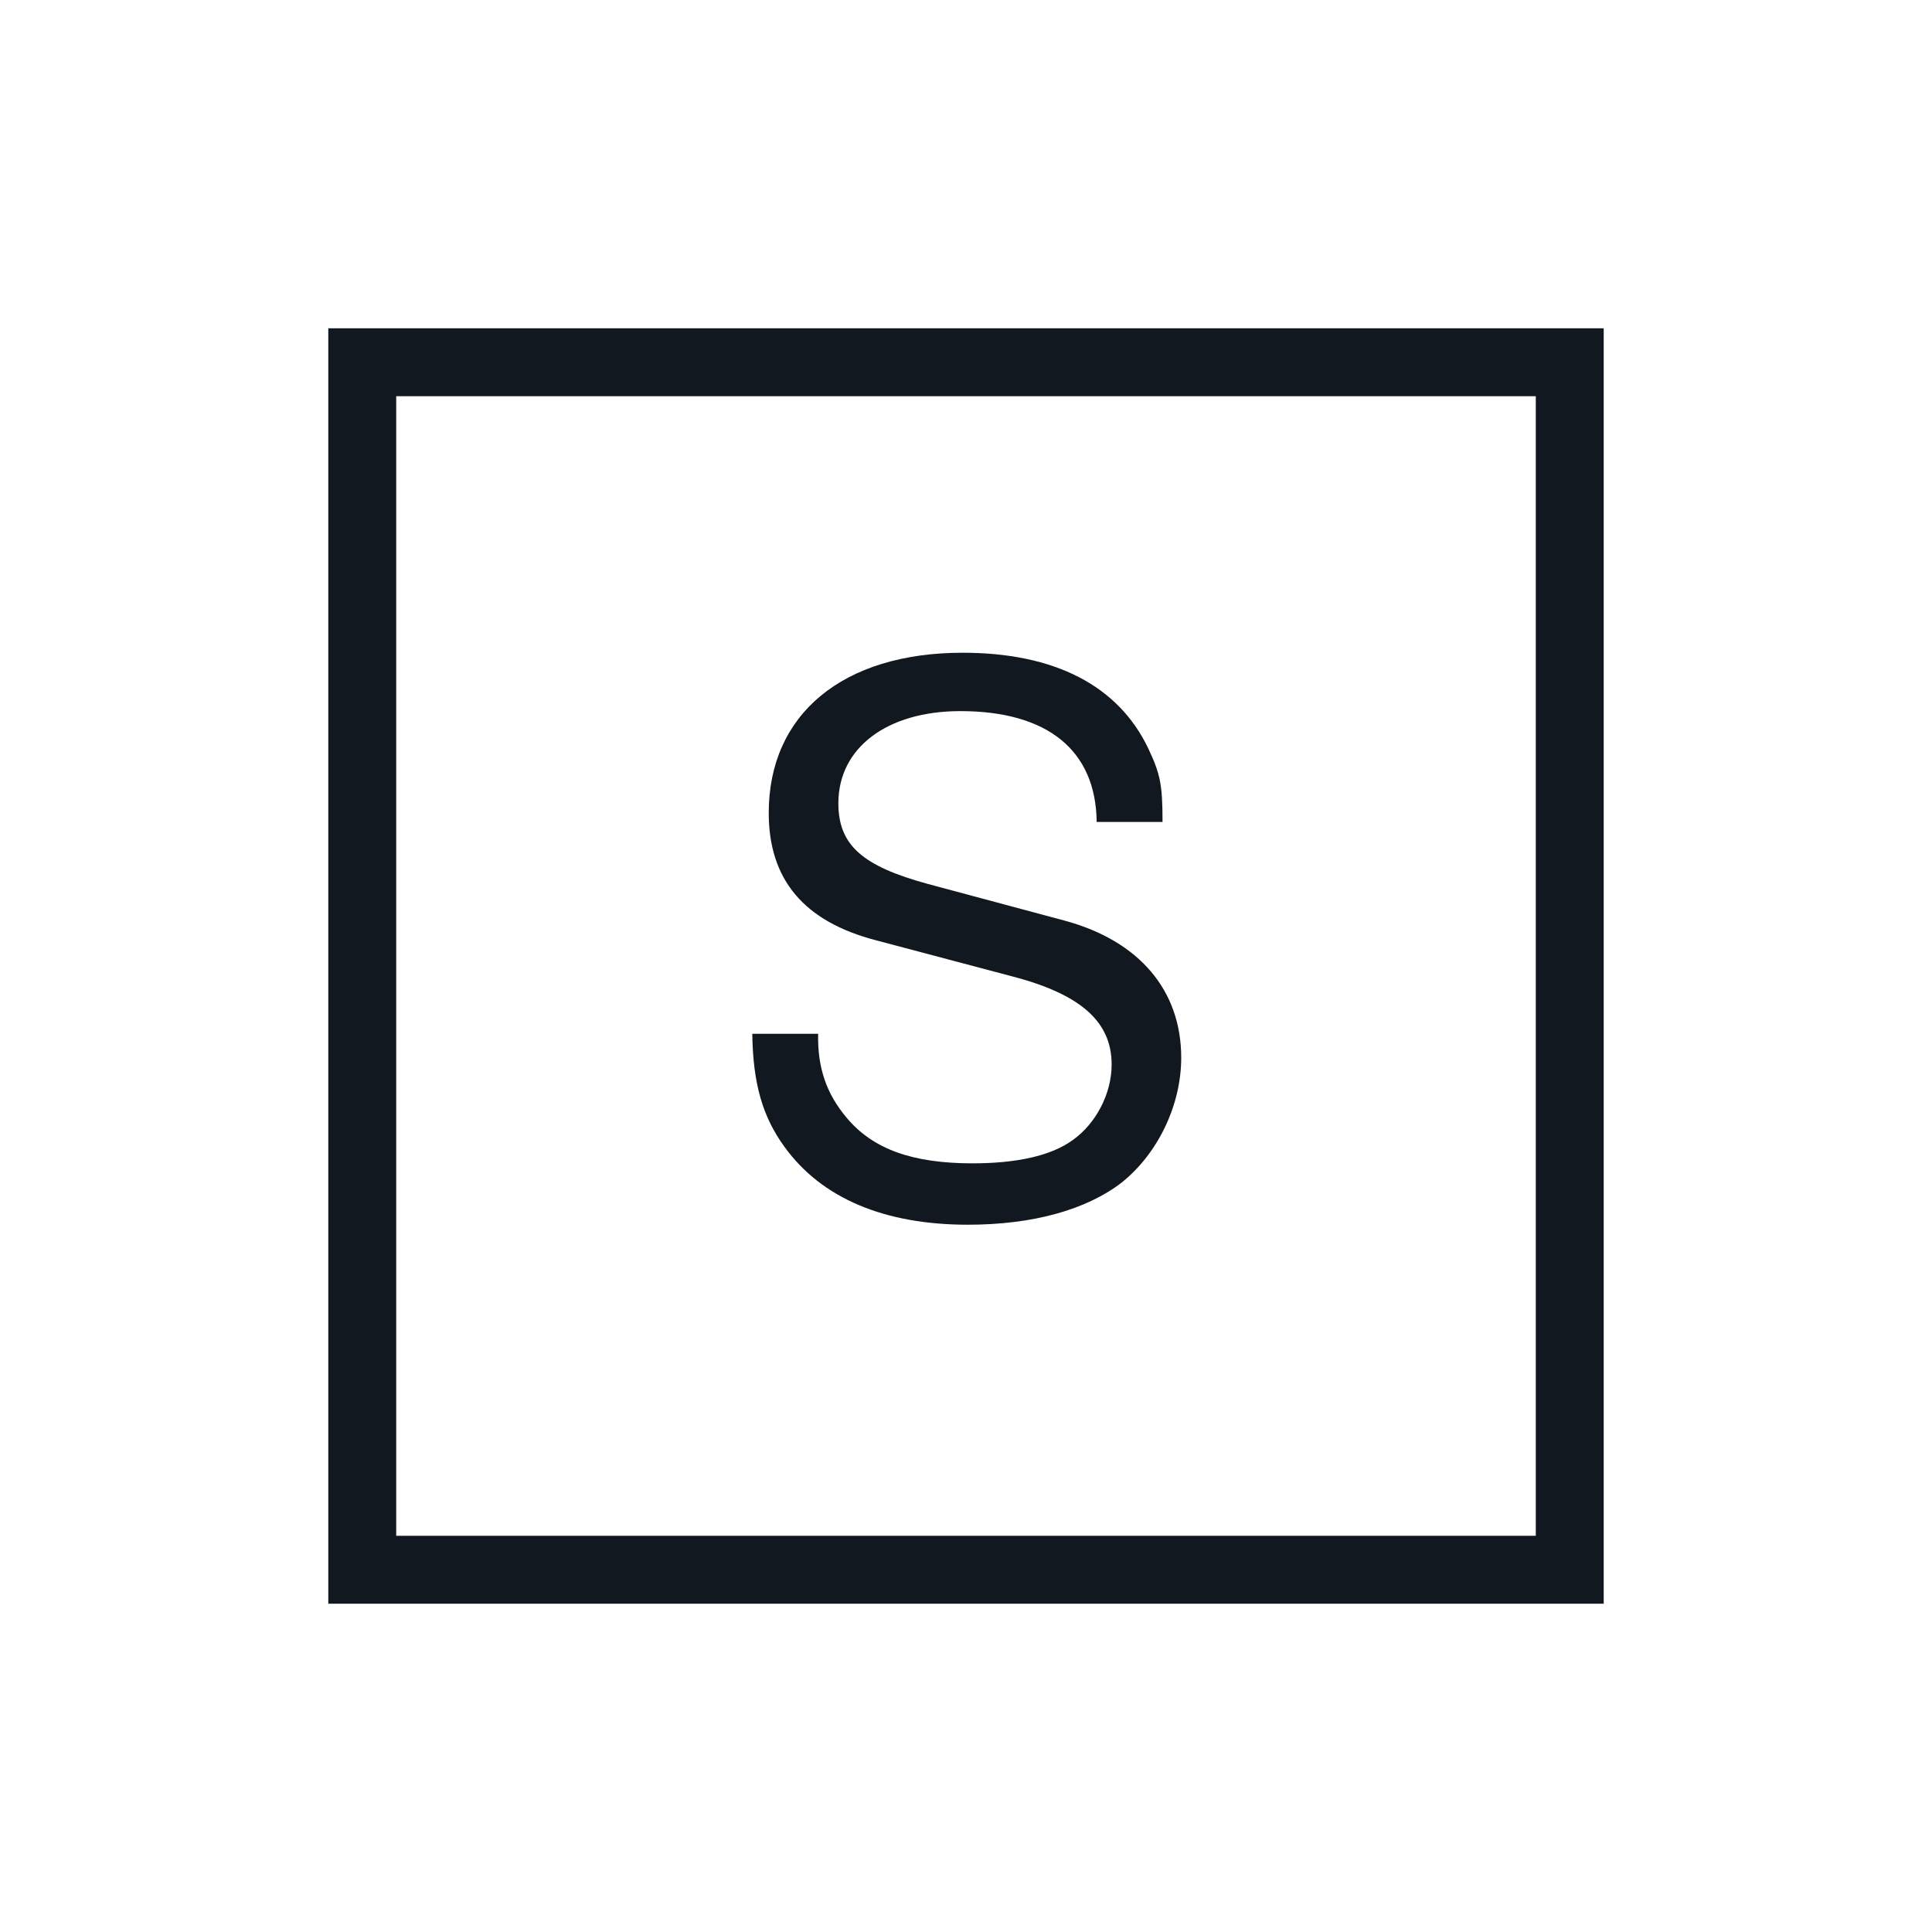
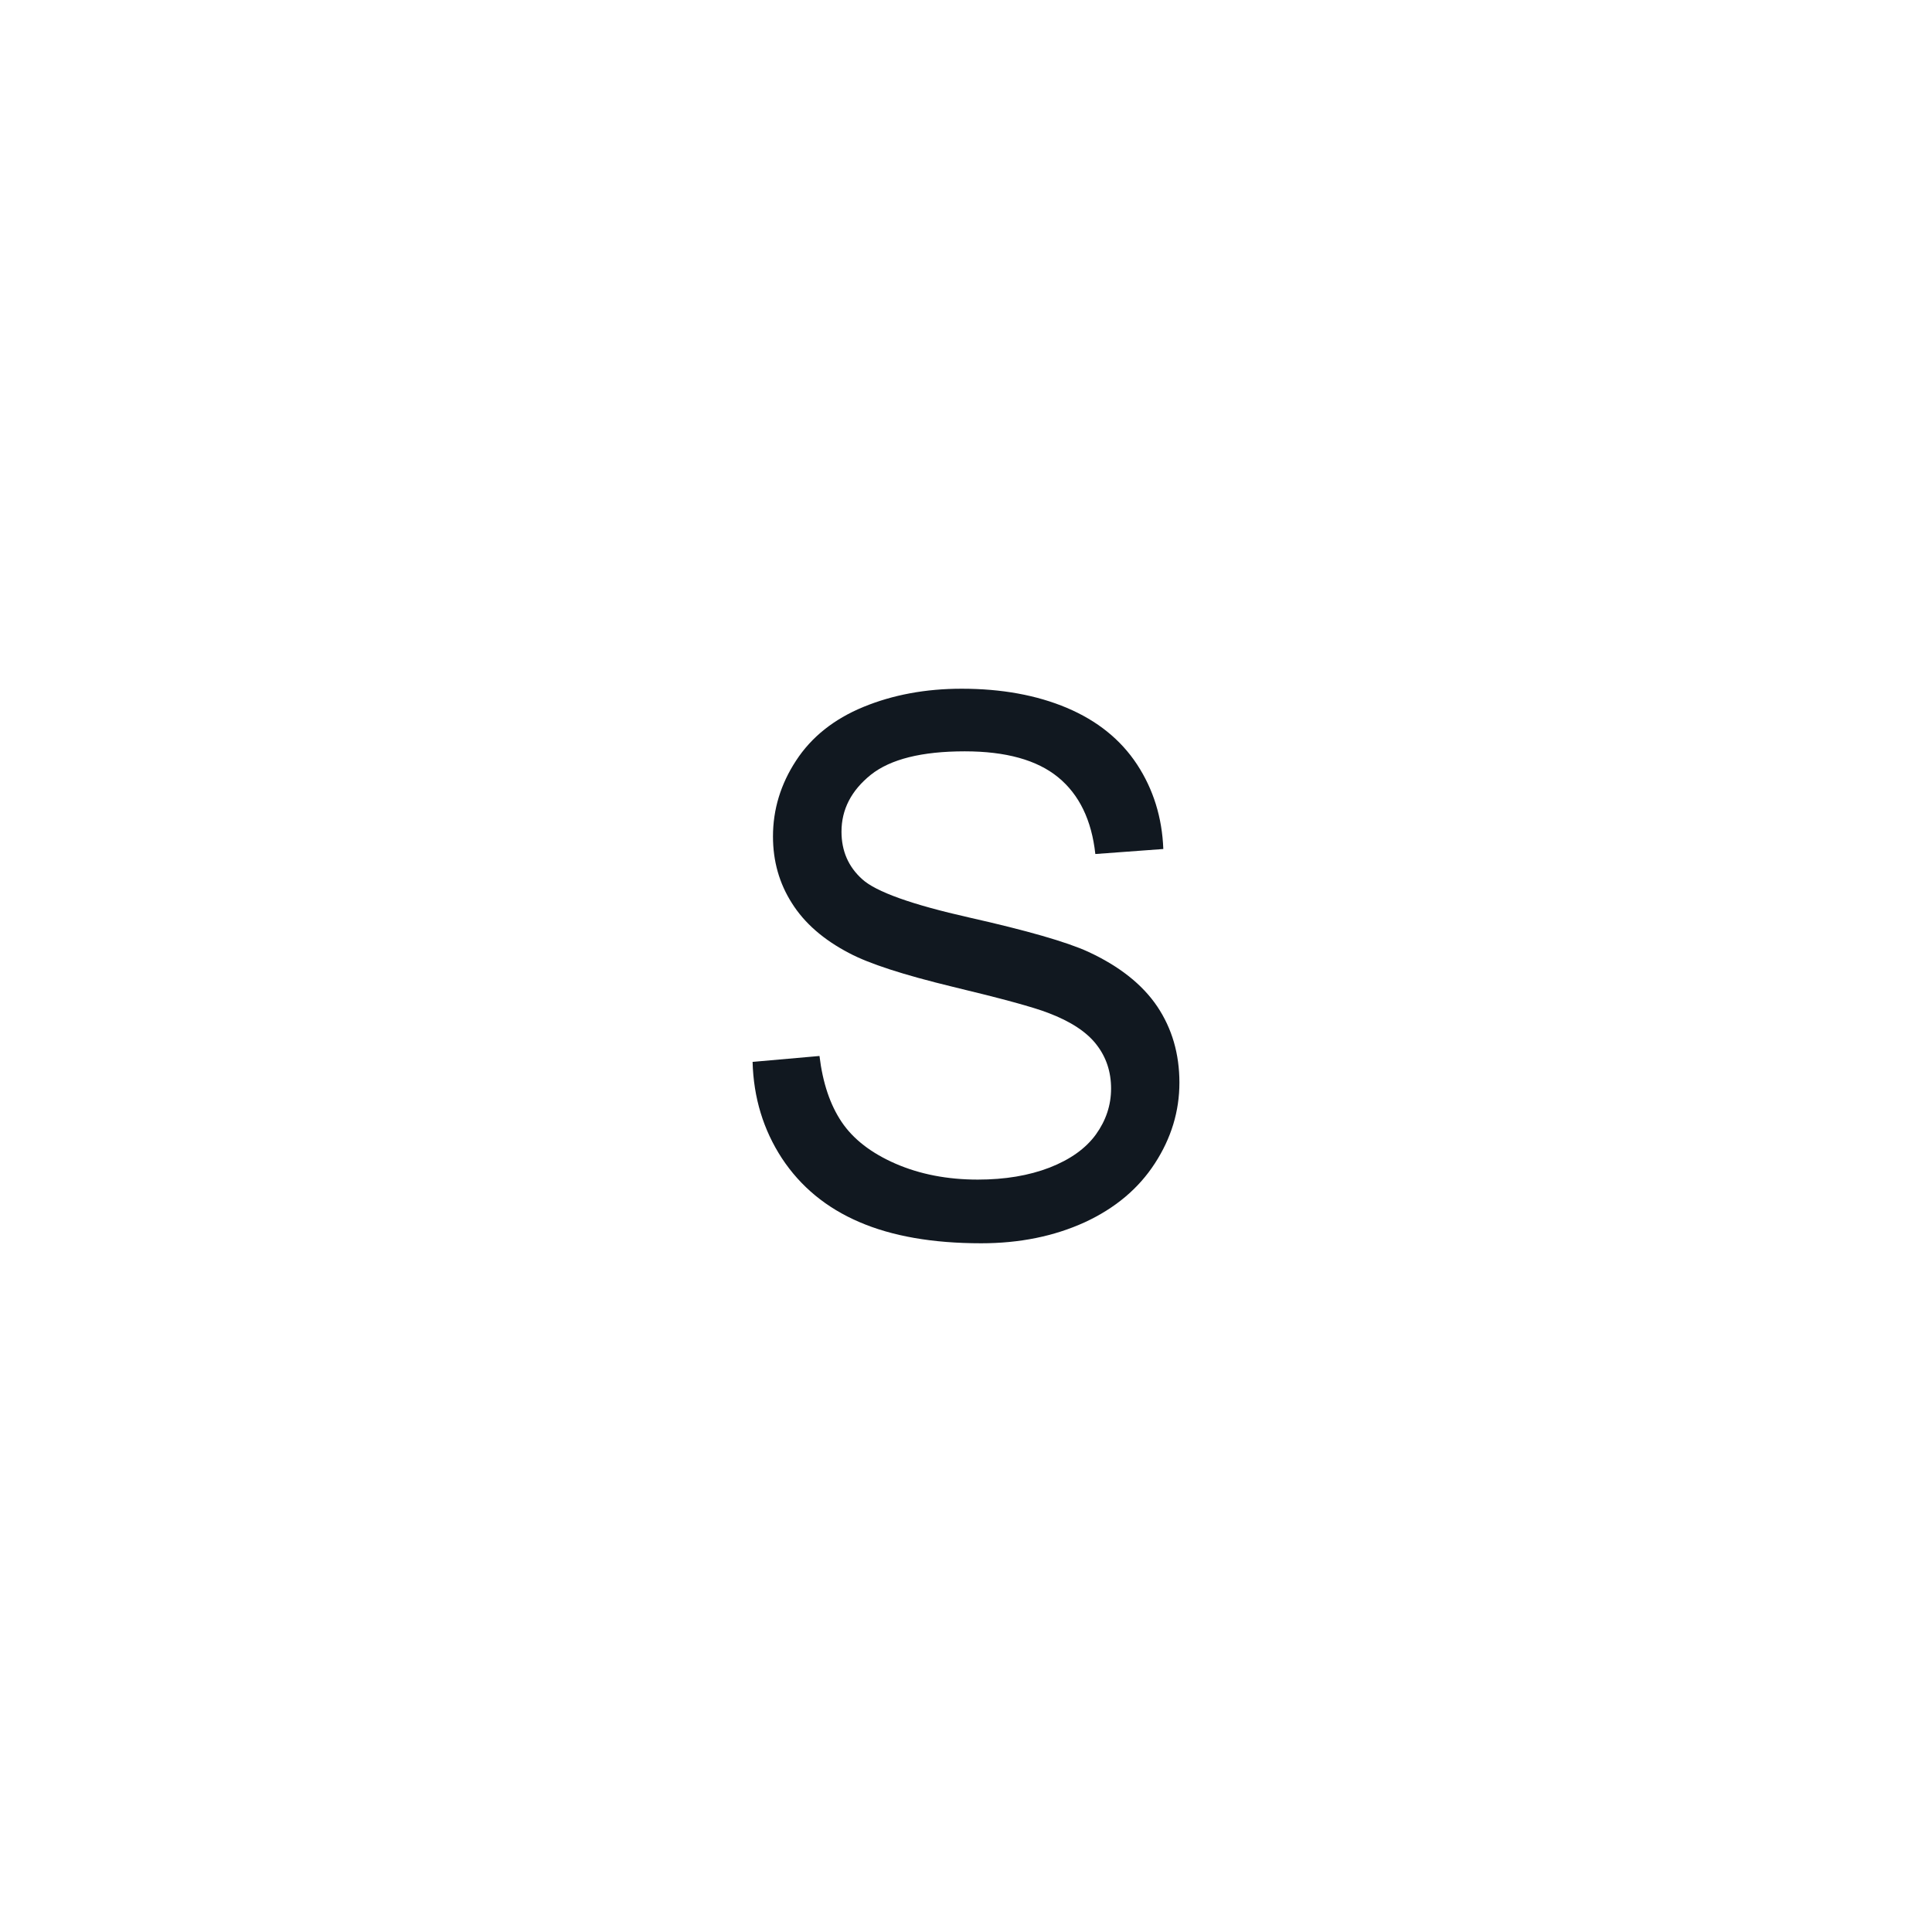
- <svg xmlns="http://www.w3.org/2000/svg" viewBox="0 0 512 512">
-   <rect width="512" height="512" fill="#ffffff" />
-   <rect x="96" y="96" width="320" height="320" fill="#ffffff" stroke="#111820" stroke-width="18" />
-   <text x="256" y="320" text-anchor="middle" font-family="Helvetica Neue,Helvetica,Arial,sans-serif" font-size="198.4" letter-spacing="-8" fill="#111820">S</text>
+ <svg xmlns="http://www.w3.org/2000/svg" viewBox="0 0 108 108">
+   <rect x="0" y="0" width="108" height="108" fill="#FFFFFF" />
+   <path d="M42.07 59.36L42.07 59.36L45.81 59.03Q46.08 61.28 47.05 62.72Q48.02 64.16 50.06 65.05Q52.11 65.94 54.66 65.94L54.66 65.94Q56.93 65.94 58.67 65.27Q60.41 64.59 61.26 63.42Q62.11 62.24 62.11 60.85L62.11 60.85Q62.11 59.44 61.29 58.39Q60.47 57.33 58.59 56.62L58.59 56.62Q57.38 56.15 53.25 55.16Q49.12 54.16 47.47 53.28L47.47 53.28Q45.32 52.16 44.27 50.49Q43.21 48.83 43.21 46.76L43.21 46.76Q43.21 44.49 44.50 42.52Q45.79 40.54 48.26 39.52Q50.74 38.50 53.76 38.50L53.76 38.50Q57.10 38.50 59.64 39.57Q62.19 40.65 63.56 42.73Q64.93 44.82 65.03 47.46L65.03 47.46L61.23 47.74Q60.92 44.90 59.15 43.45Q57.38 42.00 53.93 42.00L53.93 42.00Q50.33 42.00 48.68 43.31Q47.04 44.63 47.04 46.49L47.04 46.49Q47.04 48.11 48.20 49.15L48.20 49.15Q49.35 50.20 54.18 51.29Q59.02 52.38 60.82 53.20L60.82 53.20Q63.44 54.41 64.69 56.26Q65.93 58.11 65.93 60.52L65.93 60.52Q65.93 62.92 64.56 65.03Q63.19 67.15 60.63 68.33Q58.06 69.50 54.85 69.50L54.85 69.50Q50.78 69.50 48.03 68.31Q45.28 67.13 43.71 64.75Q42.15 62.36 42.07 59.36Z" fill="#111820" />
</svg>
